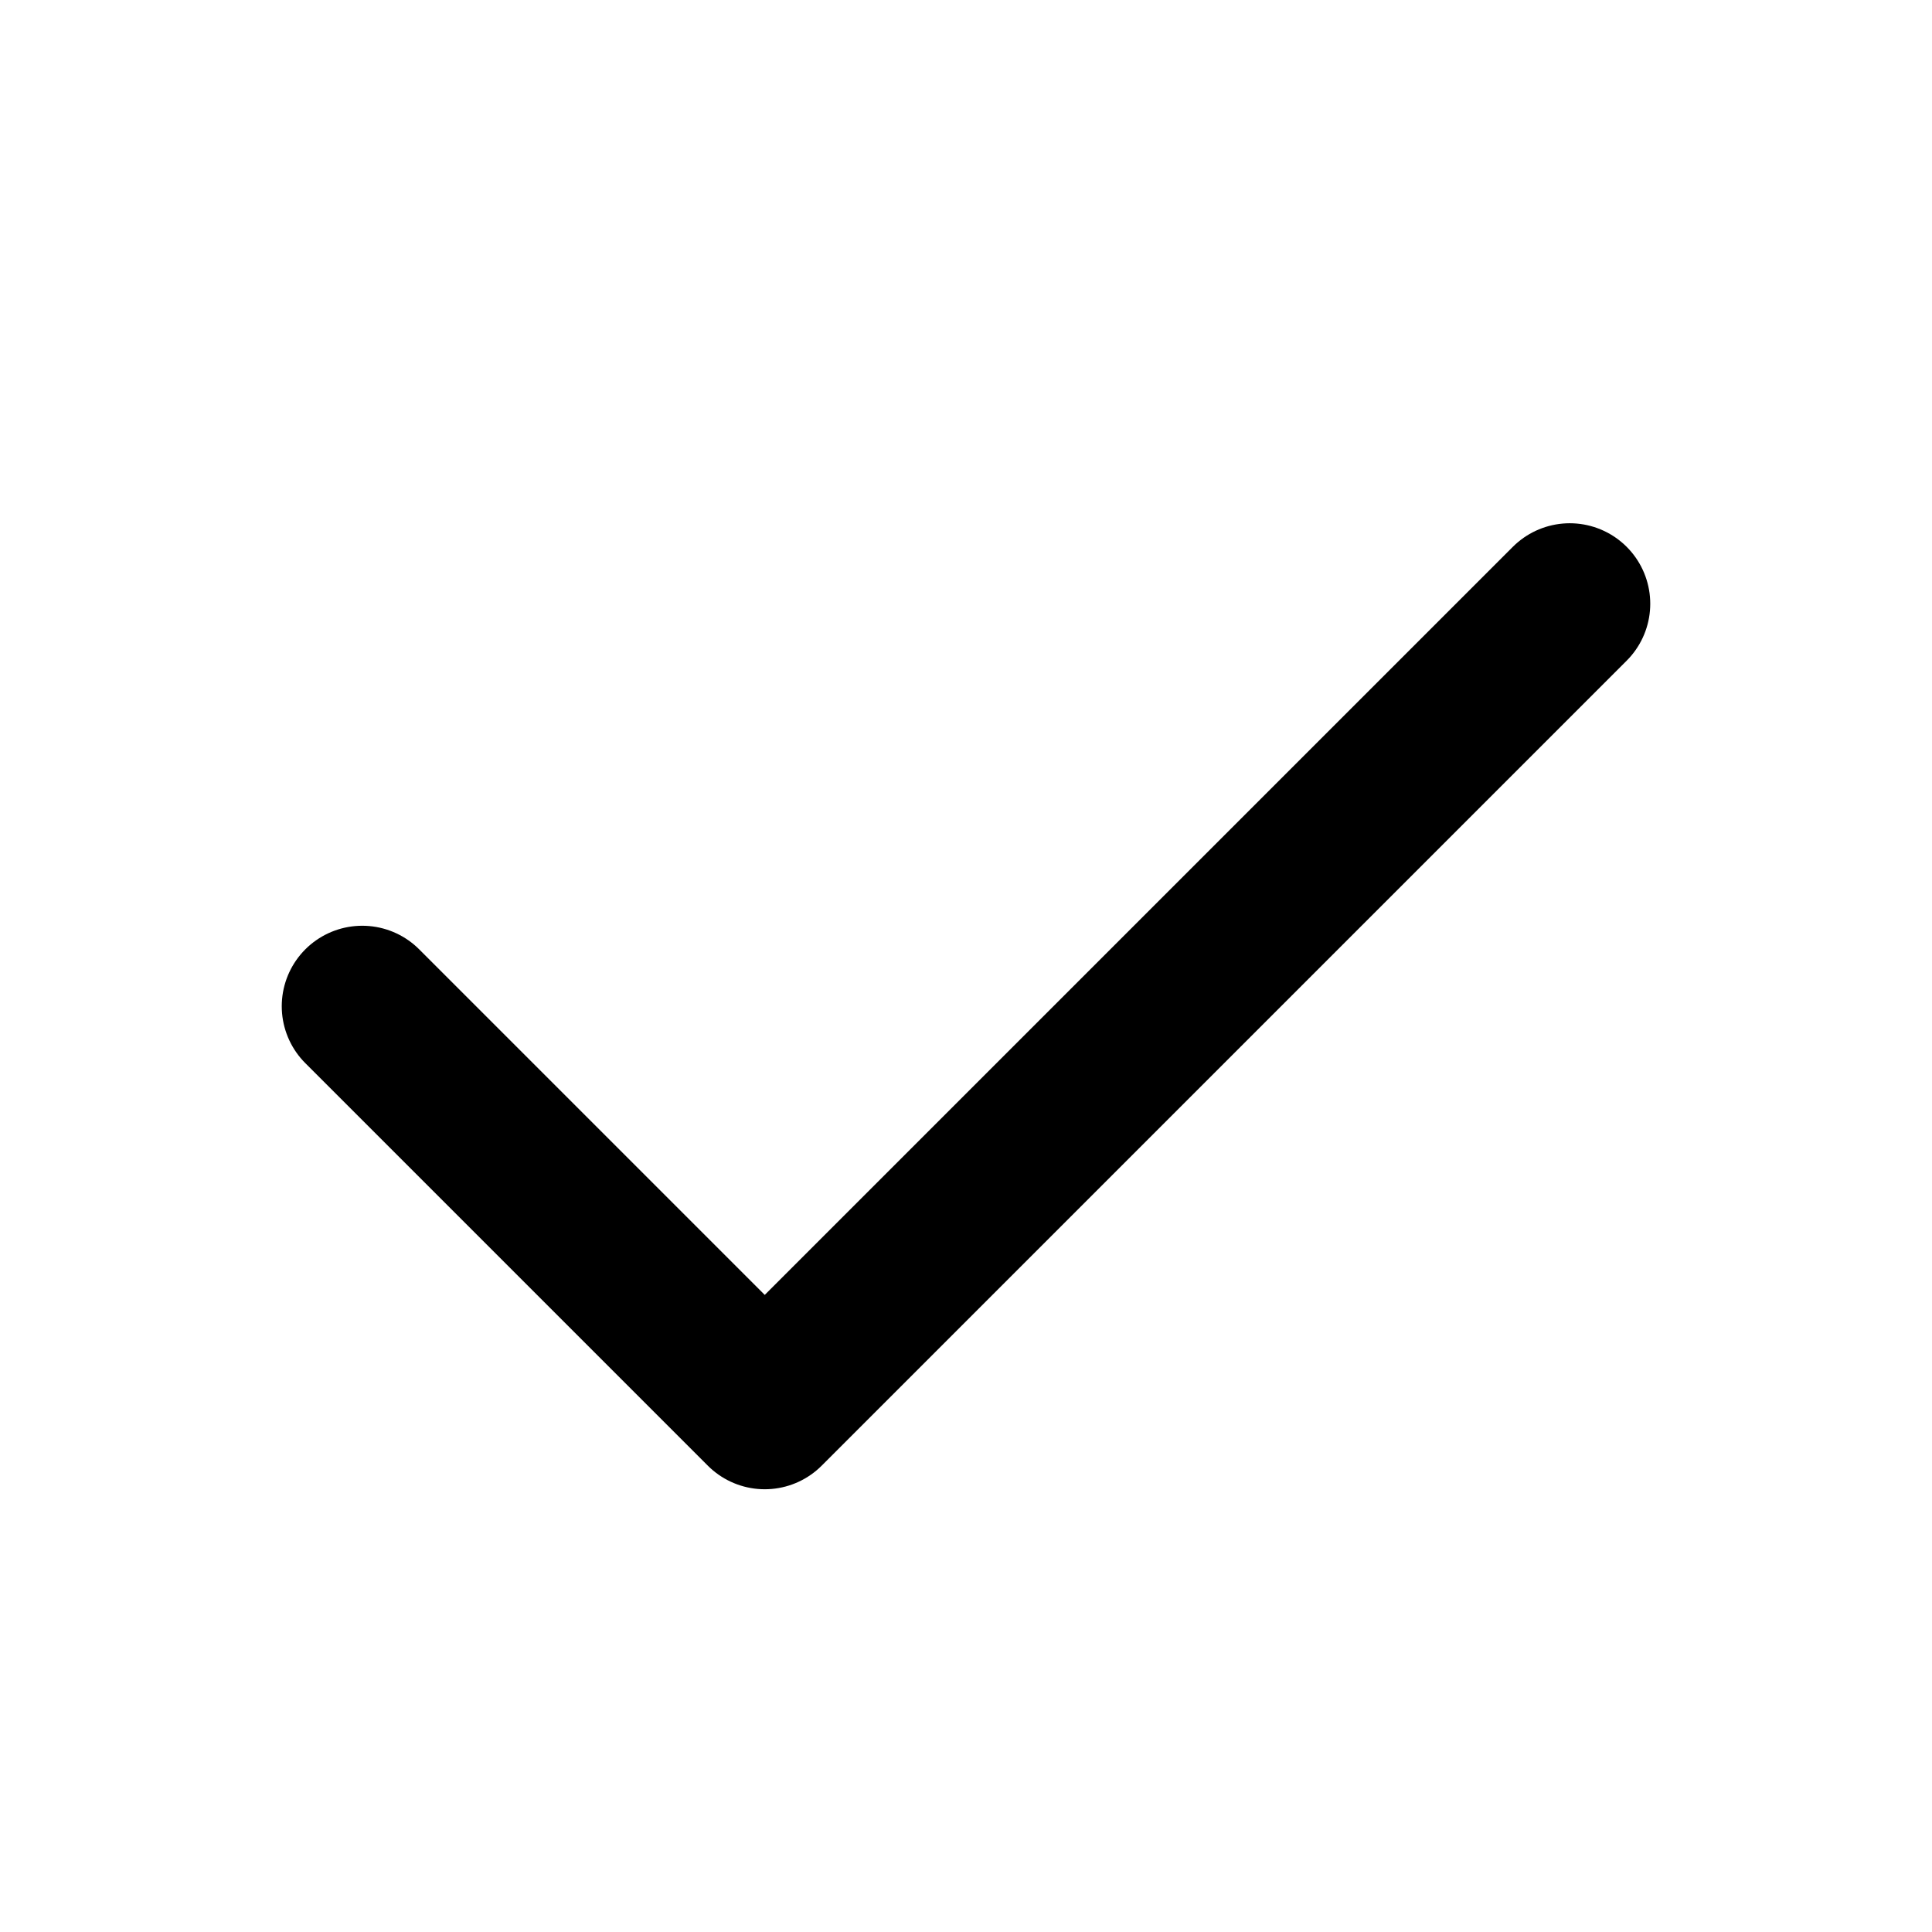
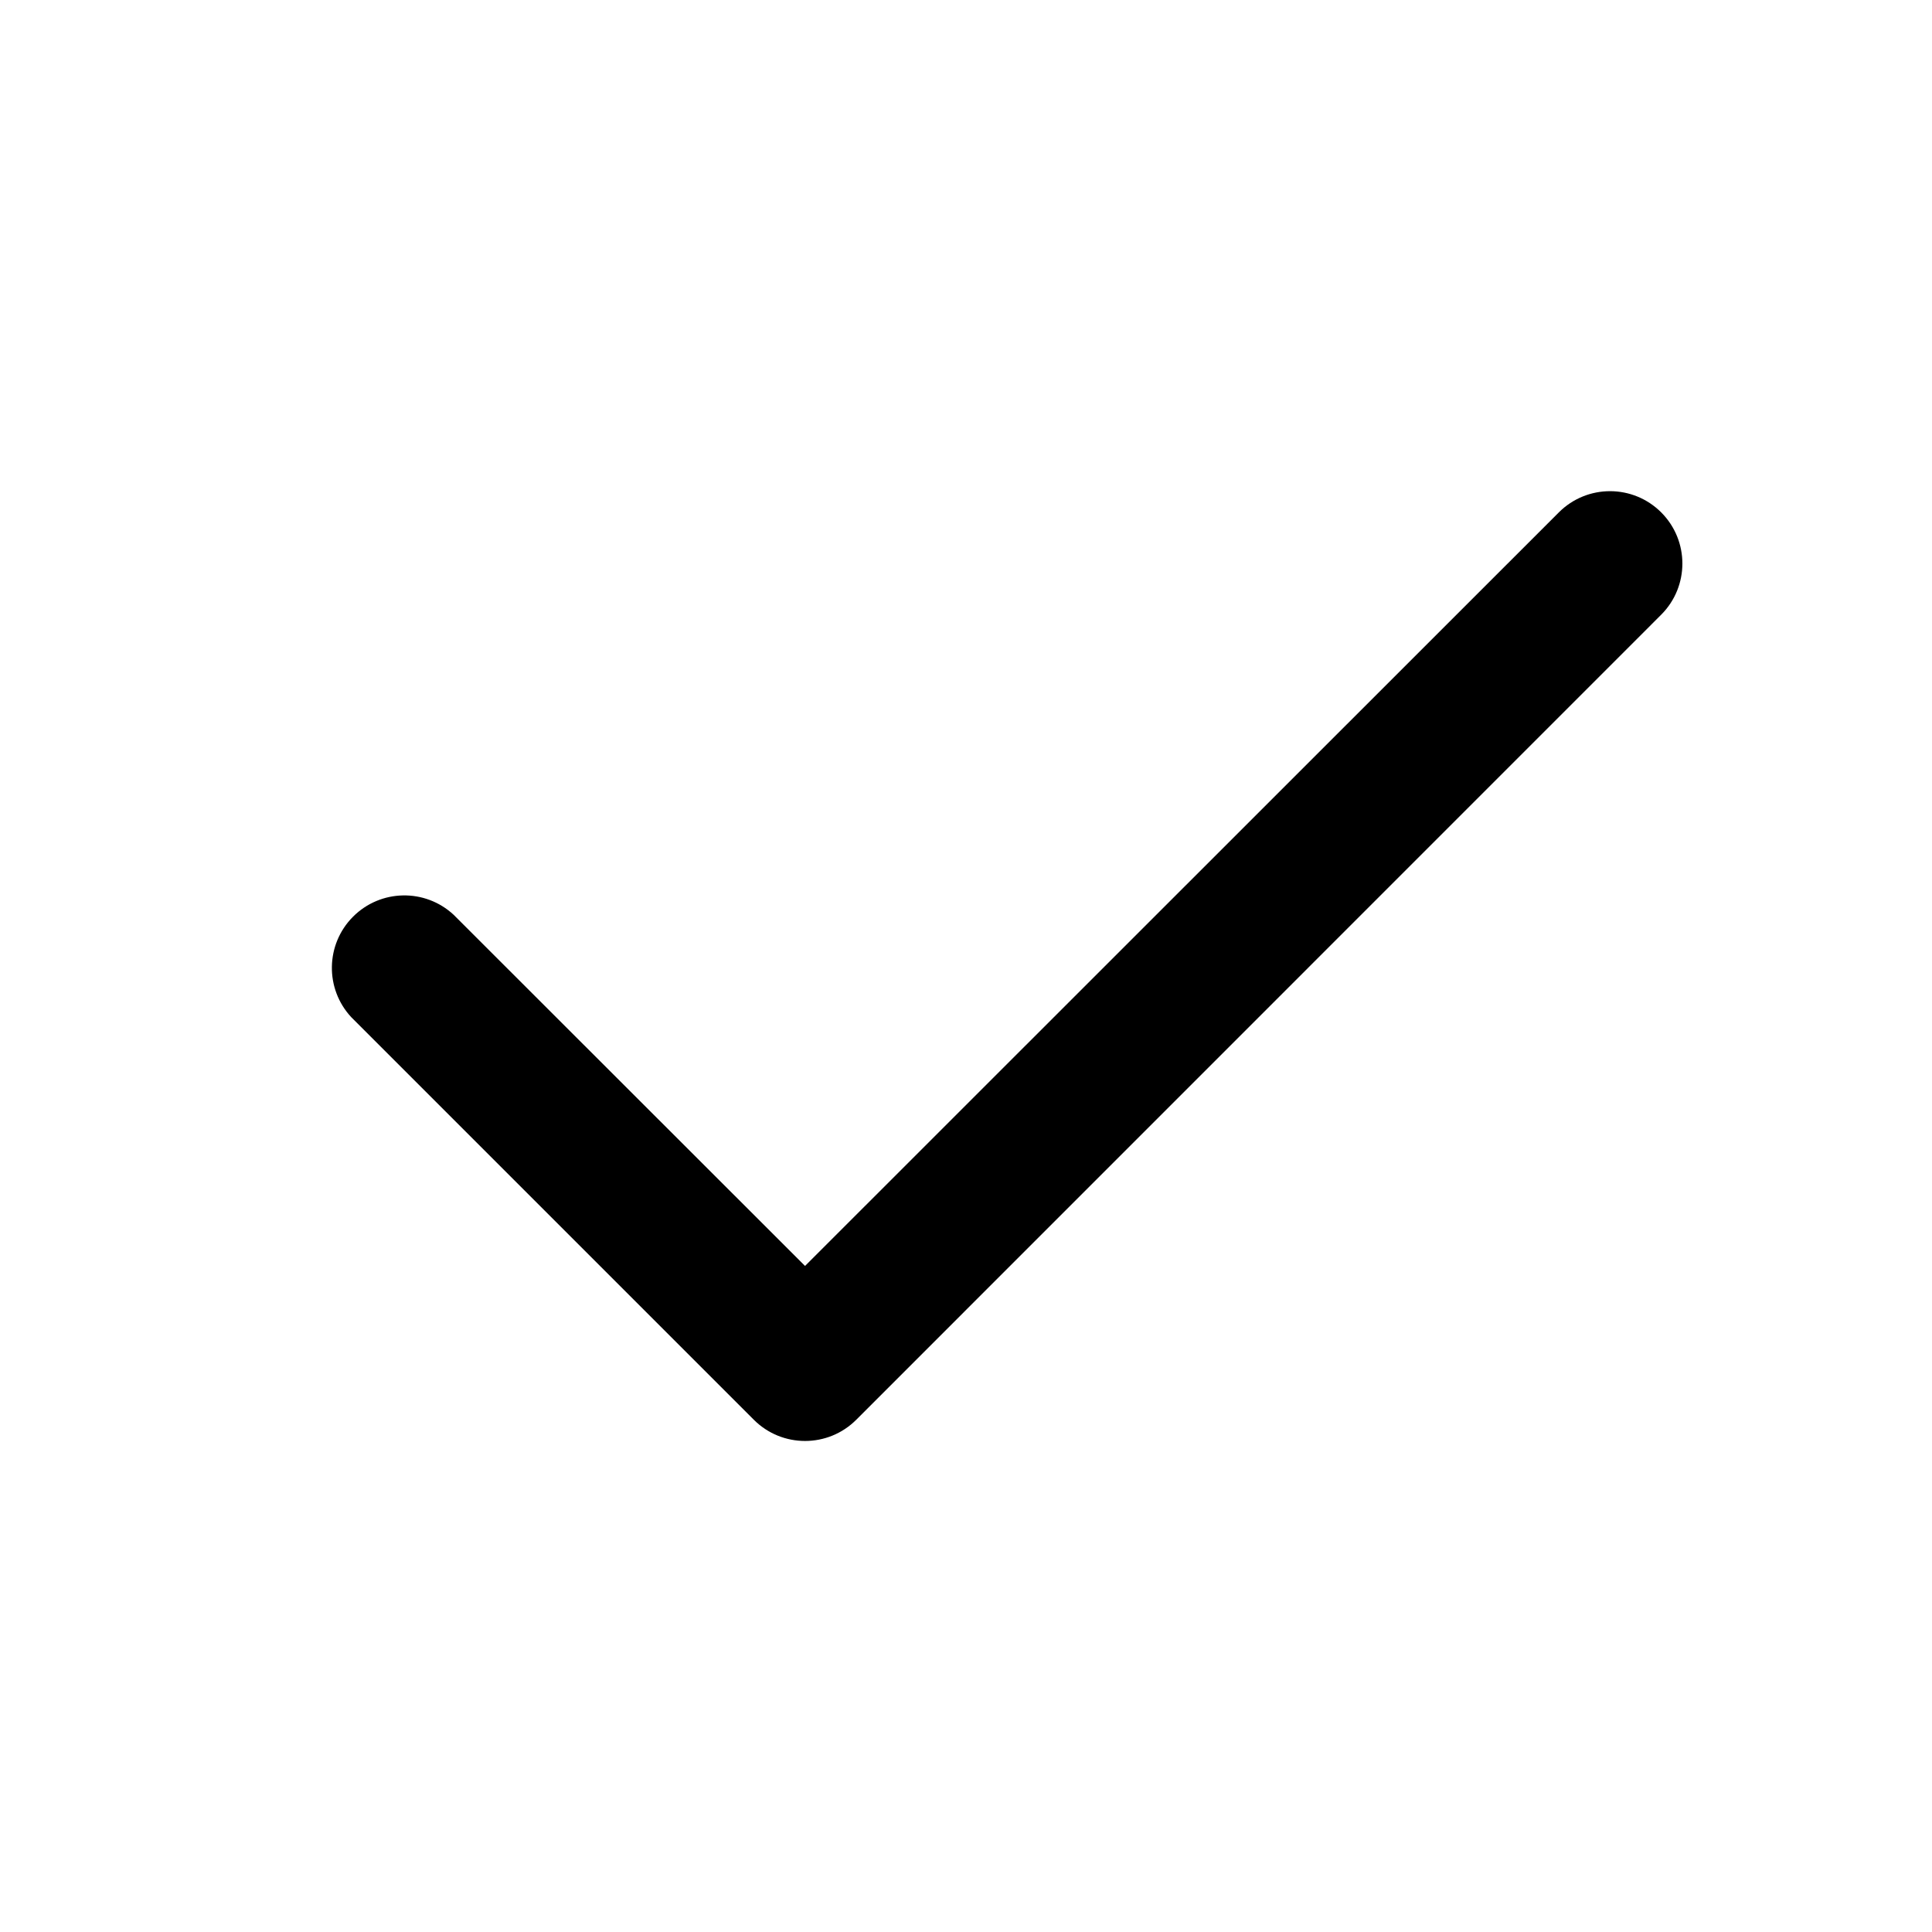
- <svg xmlns="http://www.w3.org/2000/svg" viewBox="0 0 24 24" role="img" aria-label="Check">
-   <path fill="none" stroke="currentColor" stroke-linecap="round" stroke-linejoin="round" stroke-width="2" d="m4.5 12.5 5 5L19.5 7.5" />
+ <svg xmlns="http://www.w3.org/2000/svg" version="1.1" viewBox="0 0 1024 1024">
+   <path d="M826.24 271.552a38.336 38.336 0 1 1 54.208 54.272l-426.624 426.688a38.4 38.4 0 0 1-54.272 0L186.24 539.2a38.4 38.4 0 0 1 54.208-54.336l186.24 186.112 399.552-399.424z" />
</svg>
